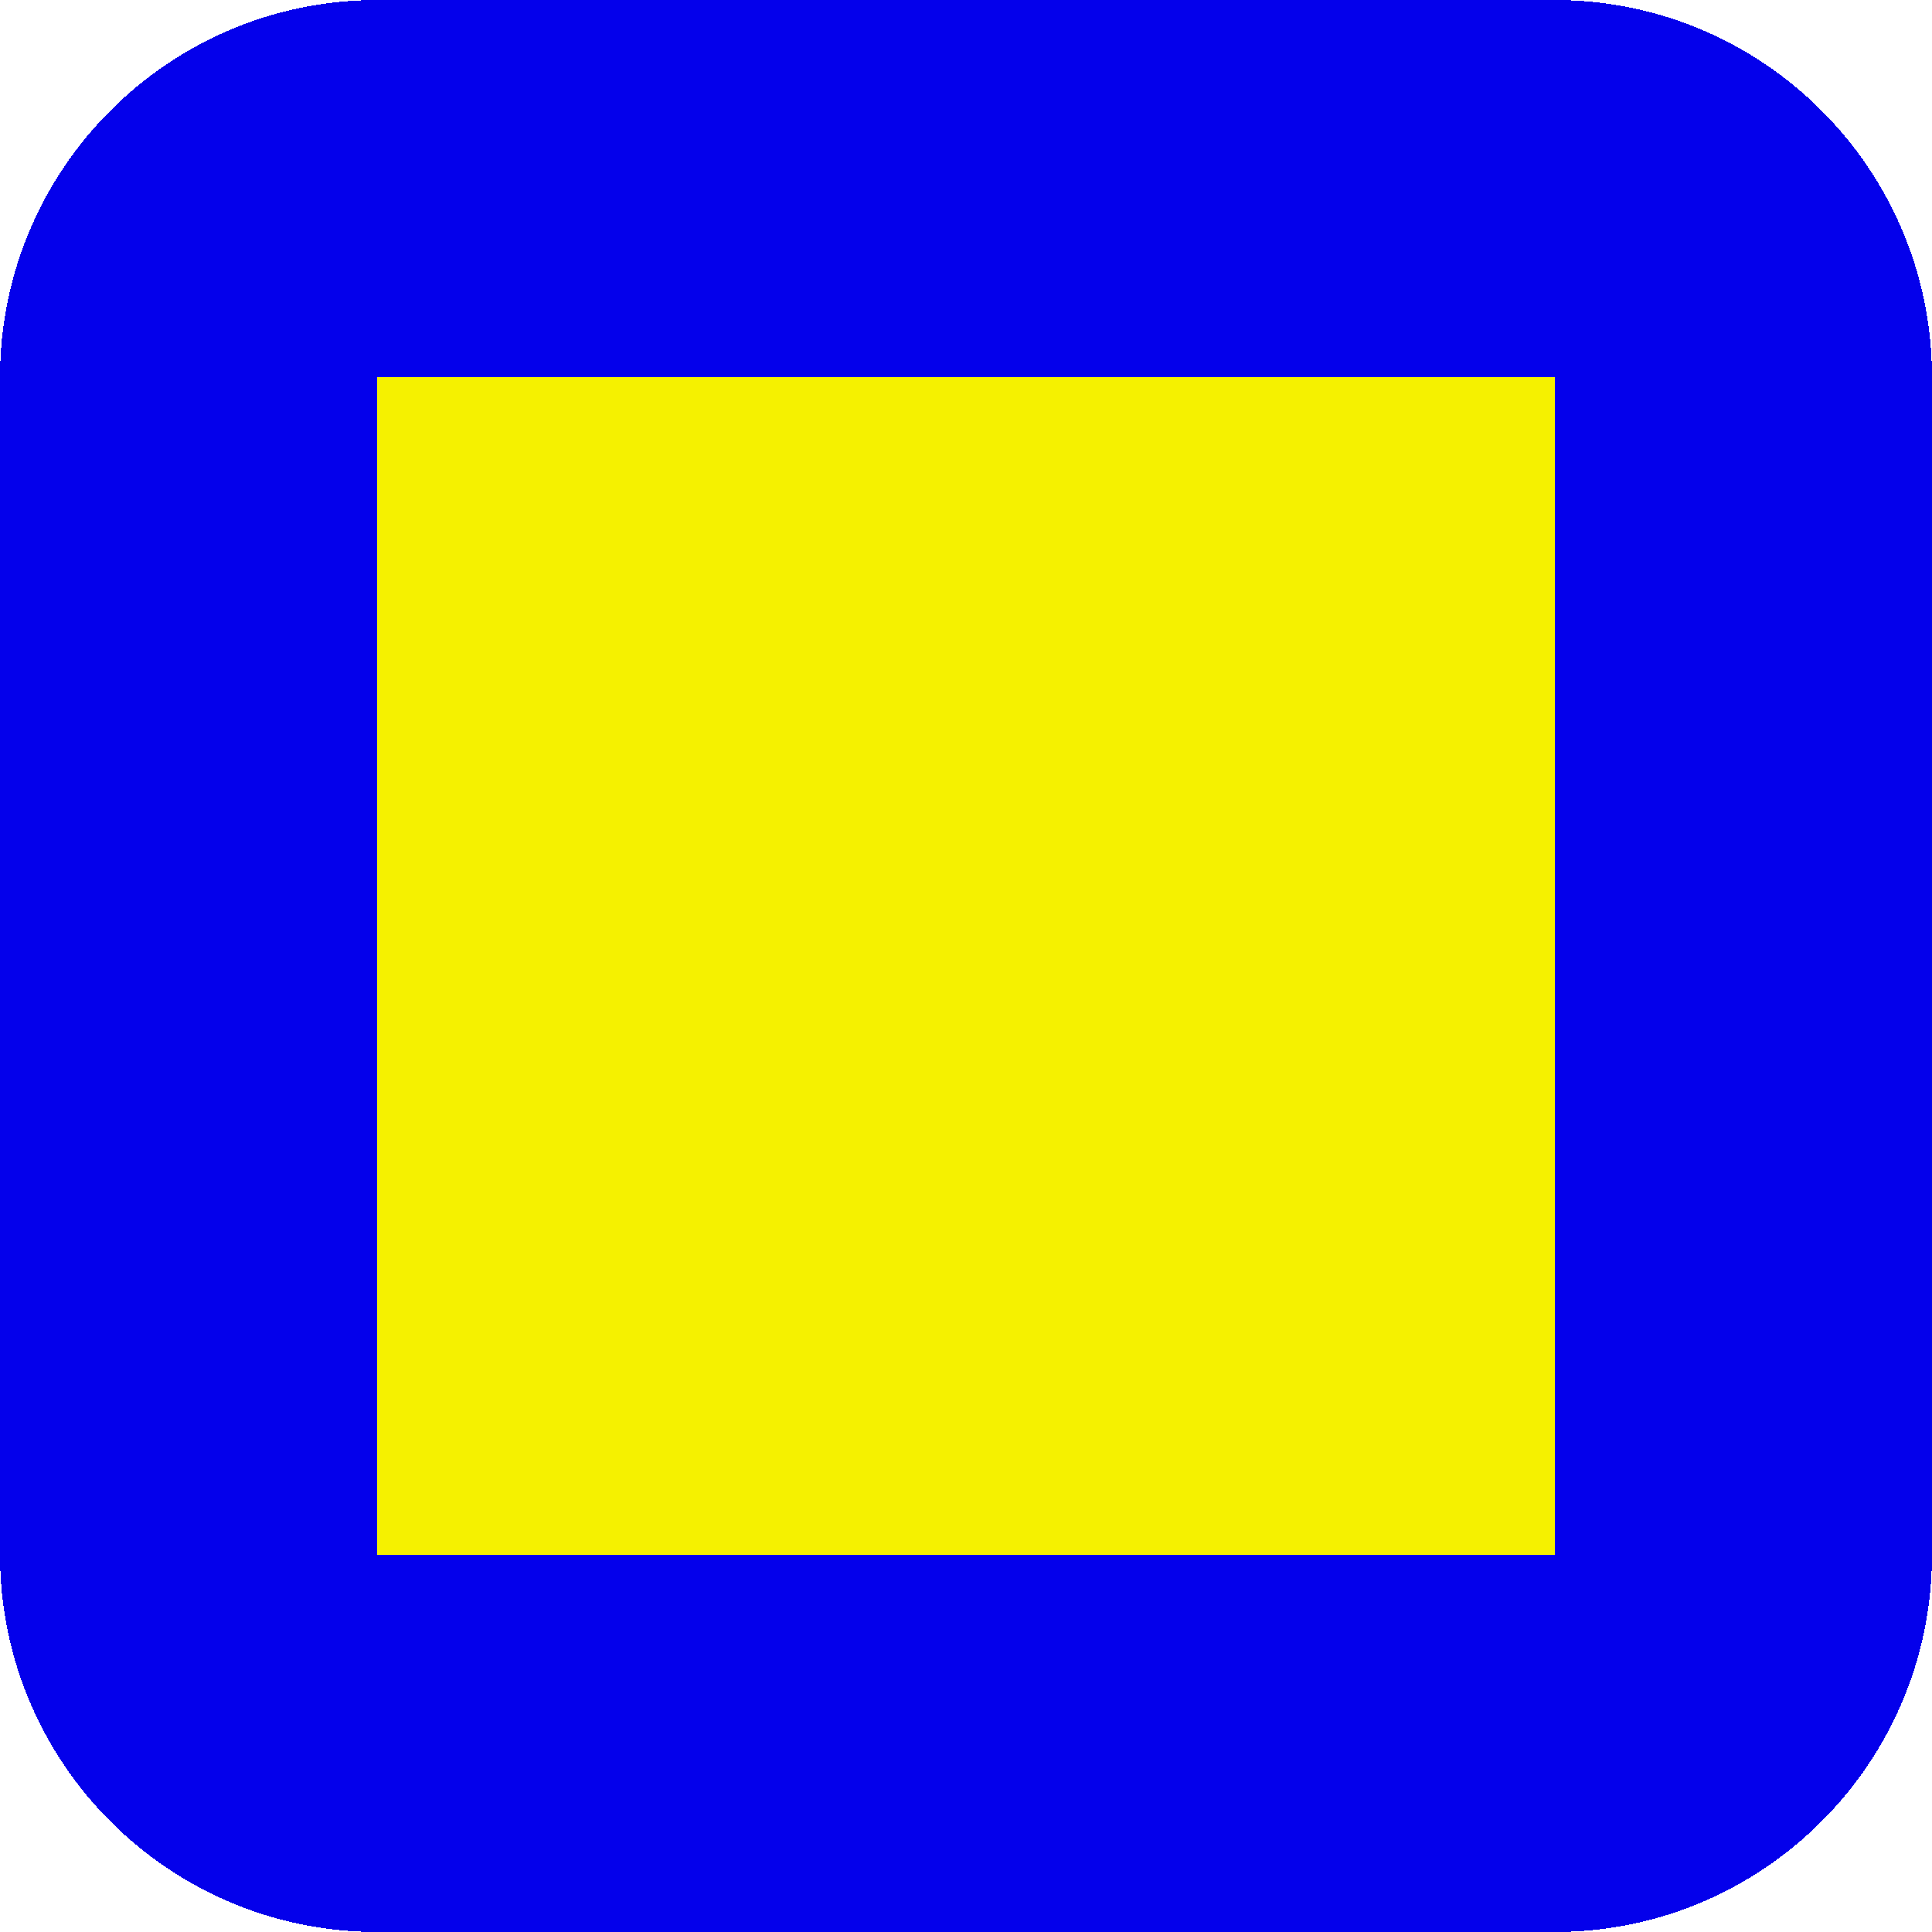
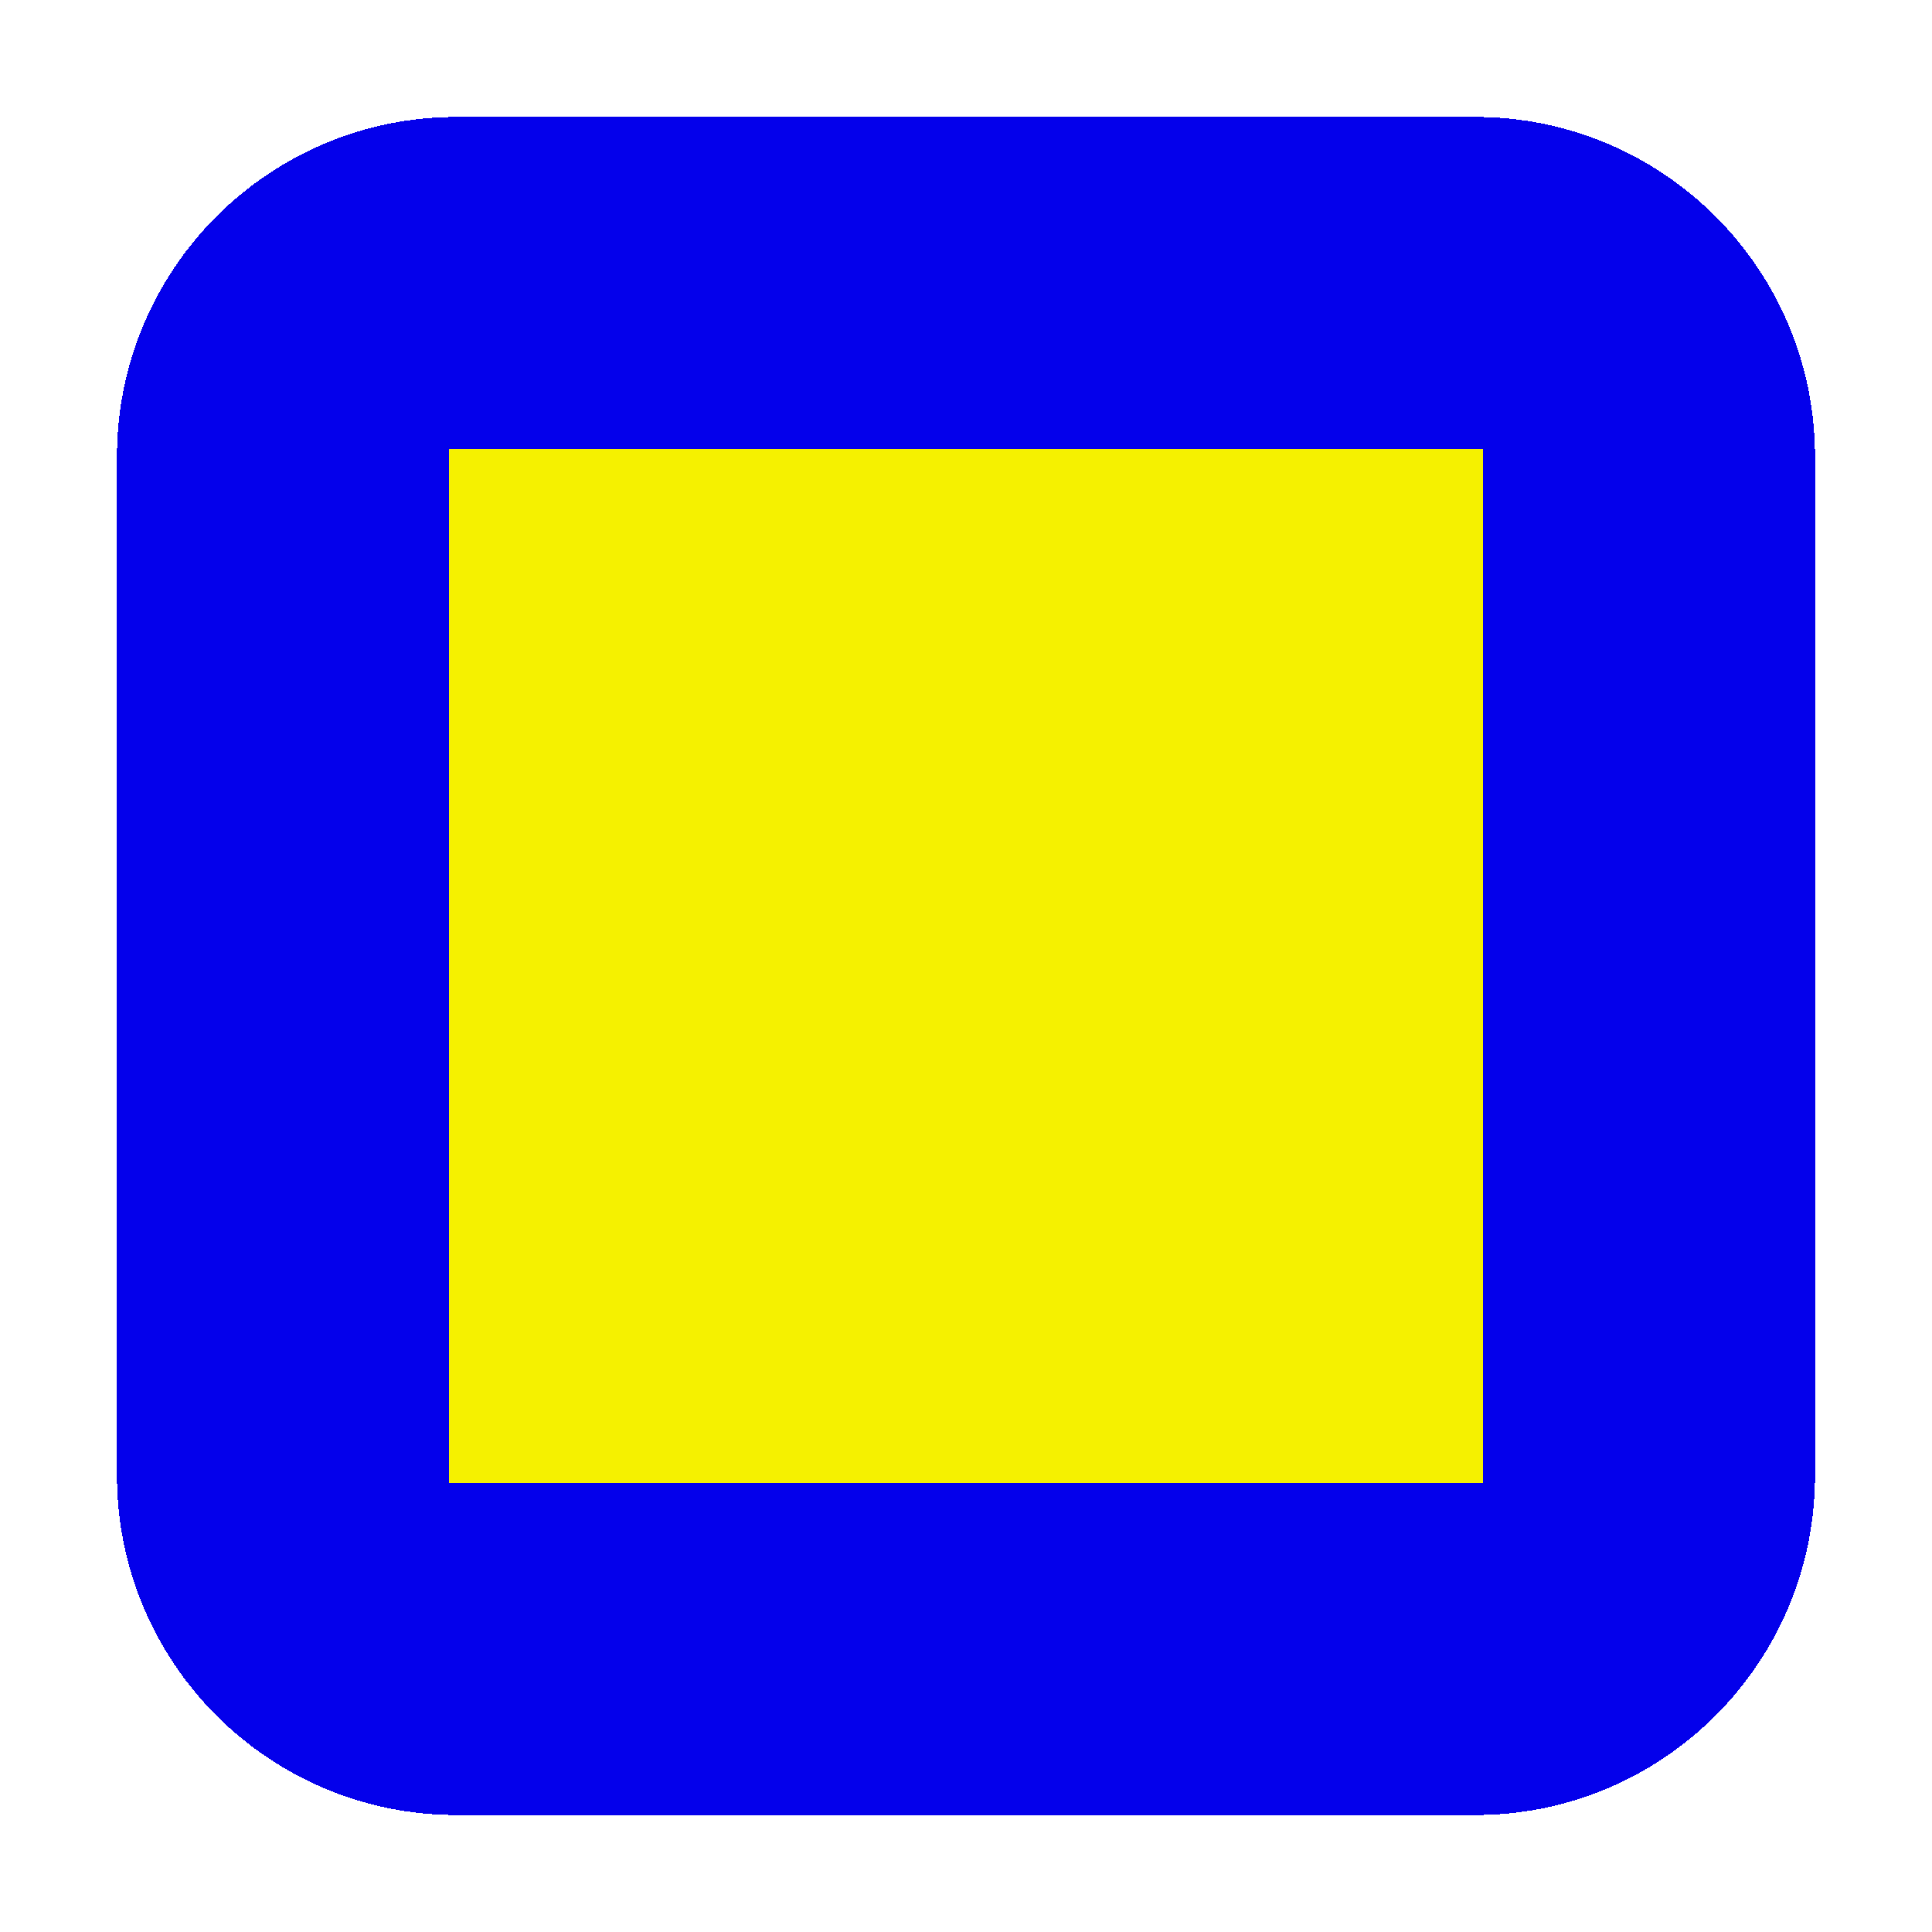
<svg xmlns="http://www.w3.org/2000/svg" width="1024" height="1024" viewBox="0 0 1024 1024" shape-rendering="crispEdges">
-   <rect x="0" y="0" width="1024" height="1024" rx="200" ry="200" fill="hsl(241, 100%, 46%)" />
-   <rect x="200" y="200" width="624" height="624" rx="0" ry="0" fill="hsl(59, 100%, 48%)" />
+   <rect x="62" y="62" width="900" height="900" rx="180" ry="180" fill="hsl(241, 100%, 46%)" />
+   <rect x="238" y="238" width="548" height="548" fill="hsl(59, 100%, 48%)" />
</svg>
